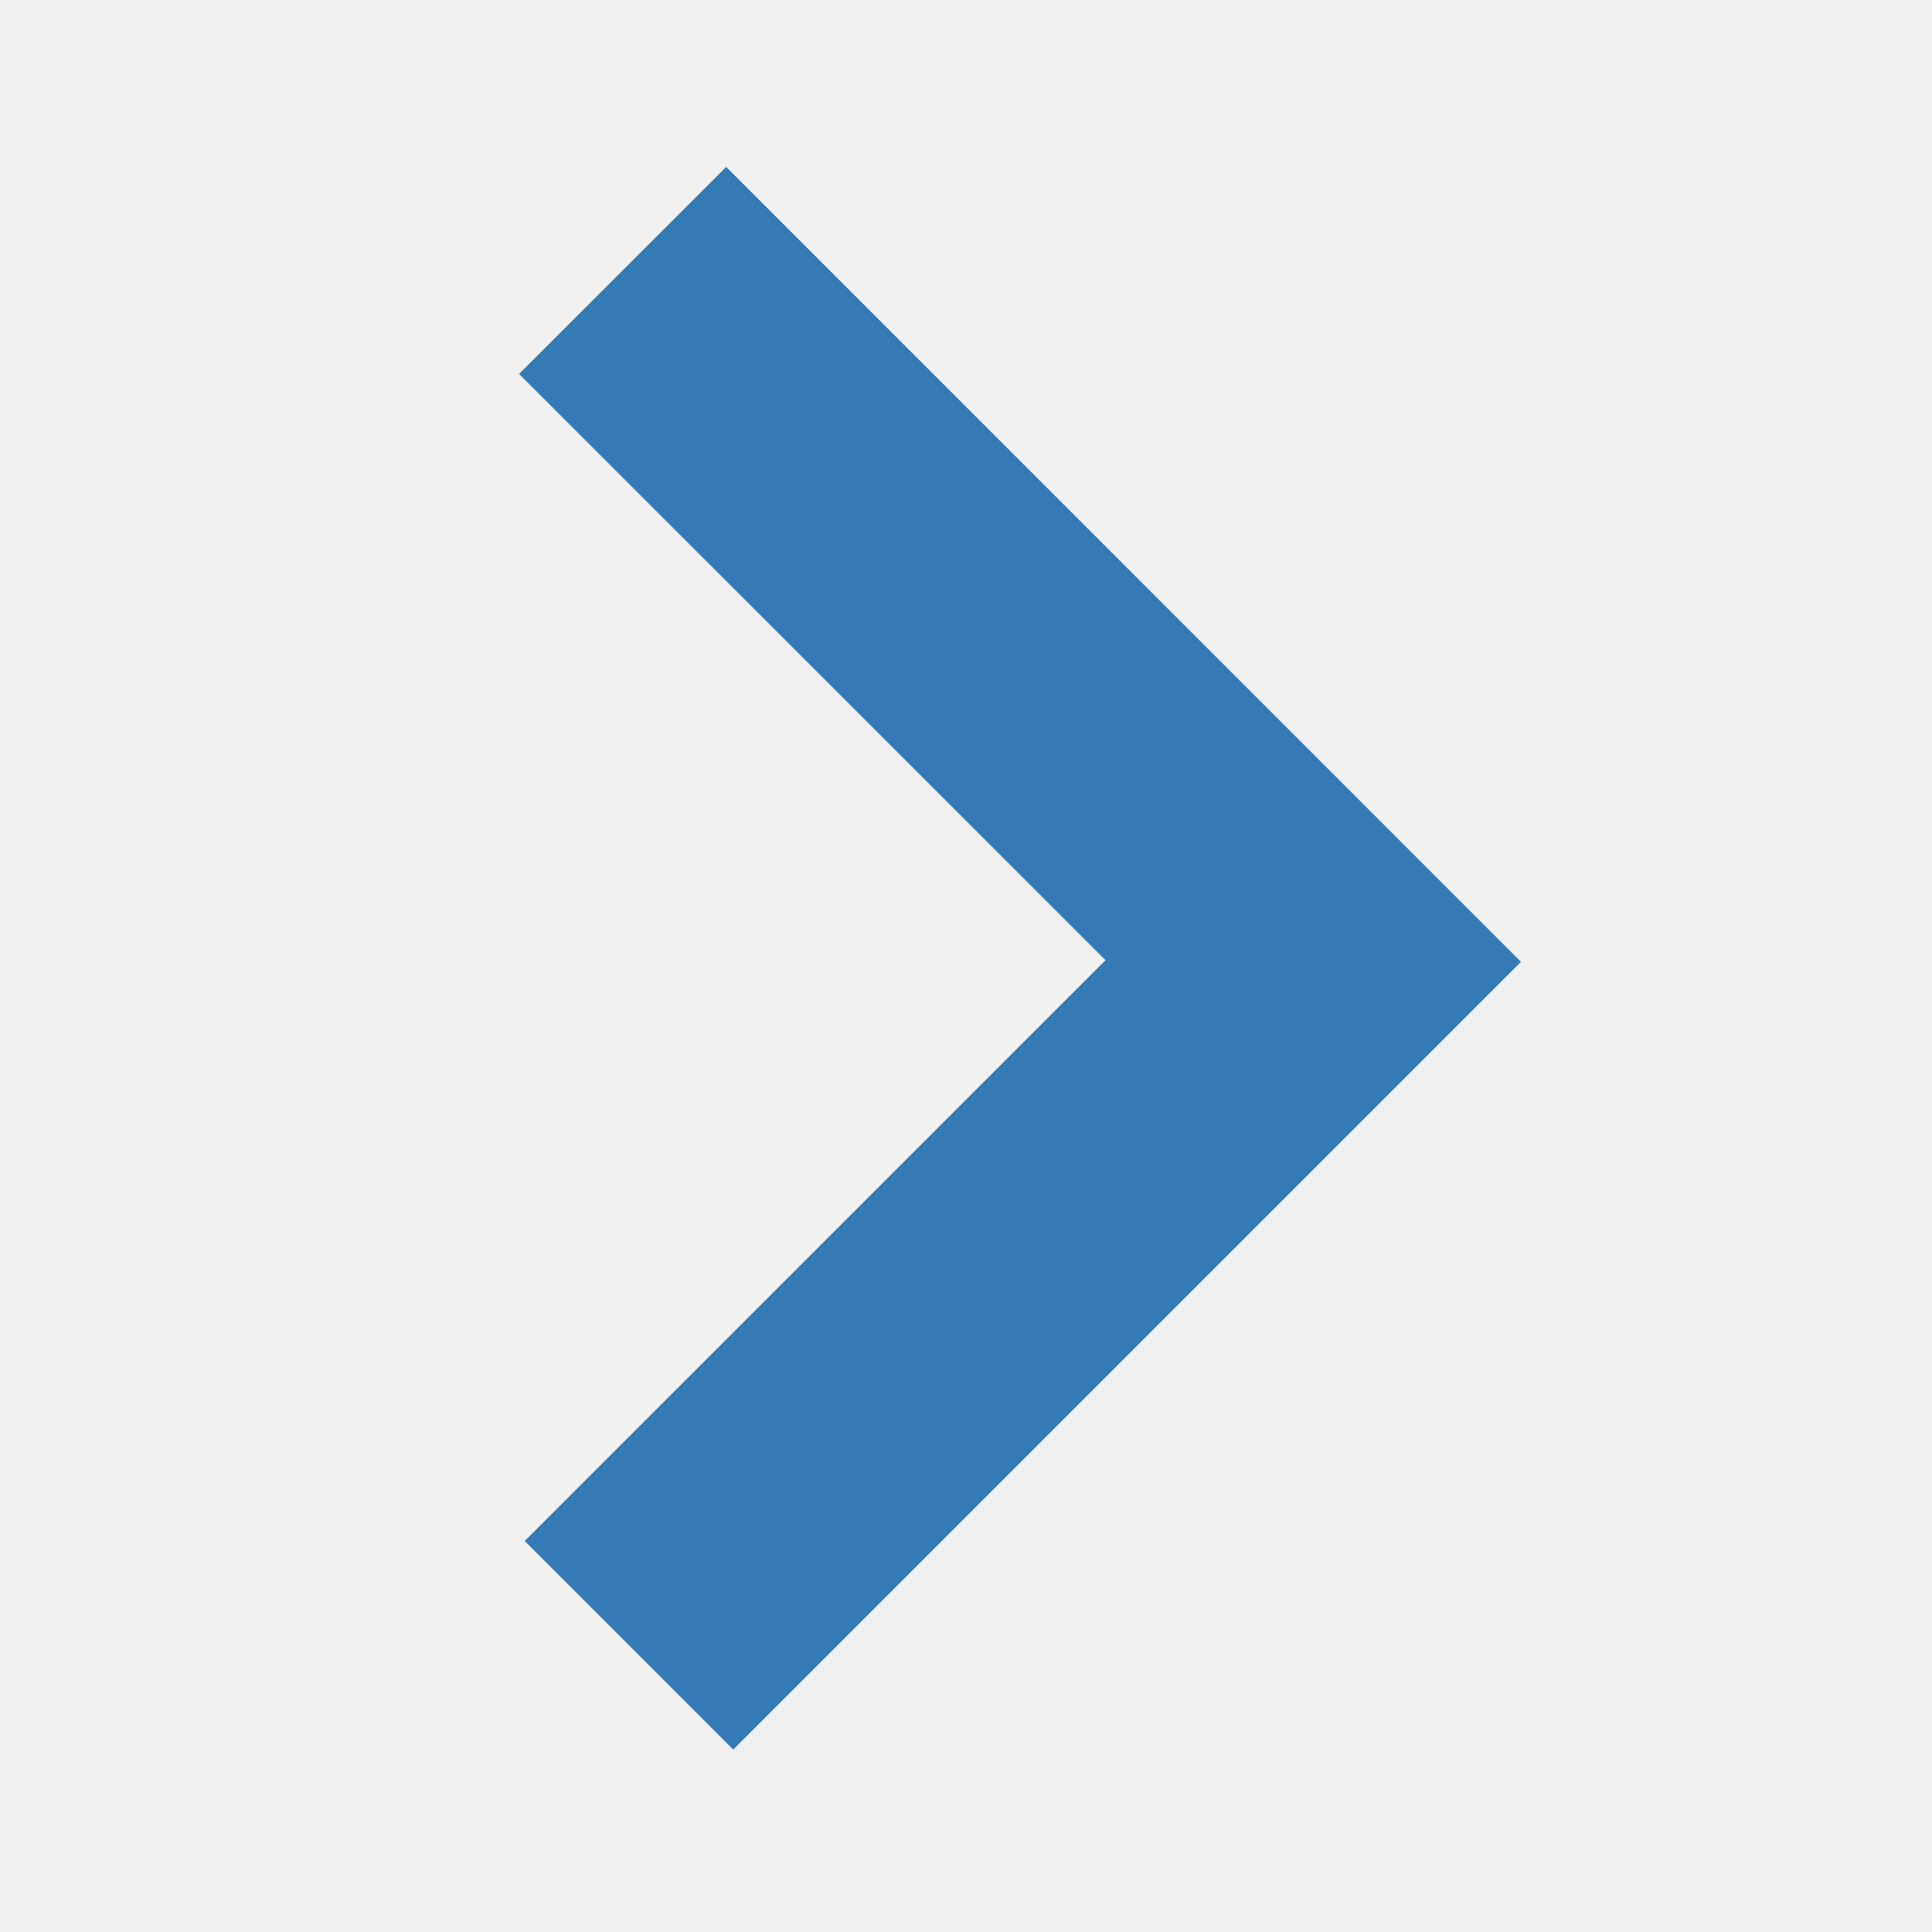
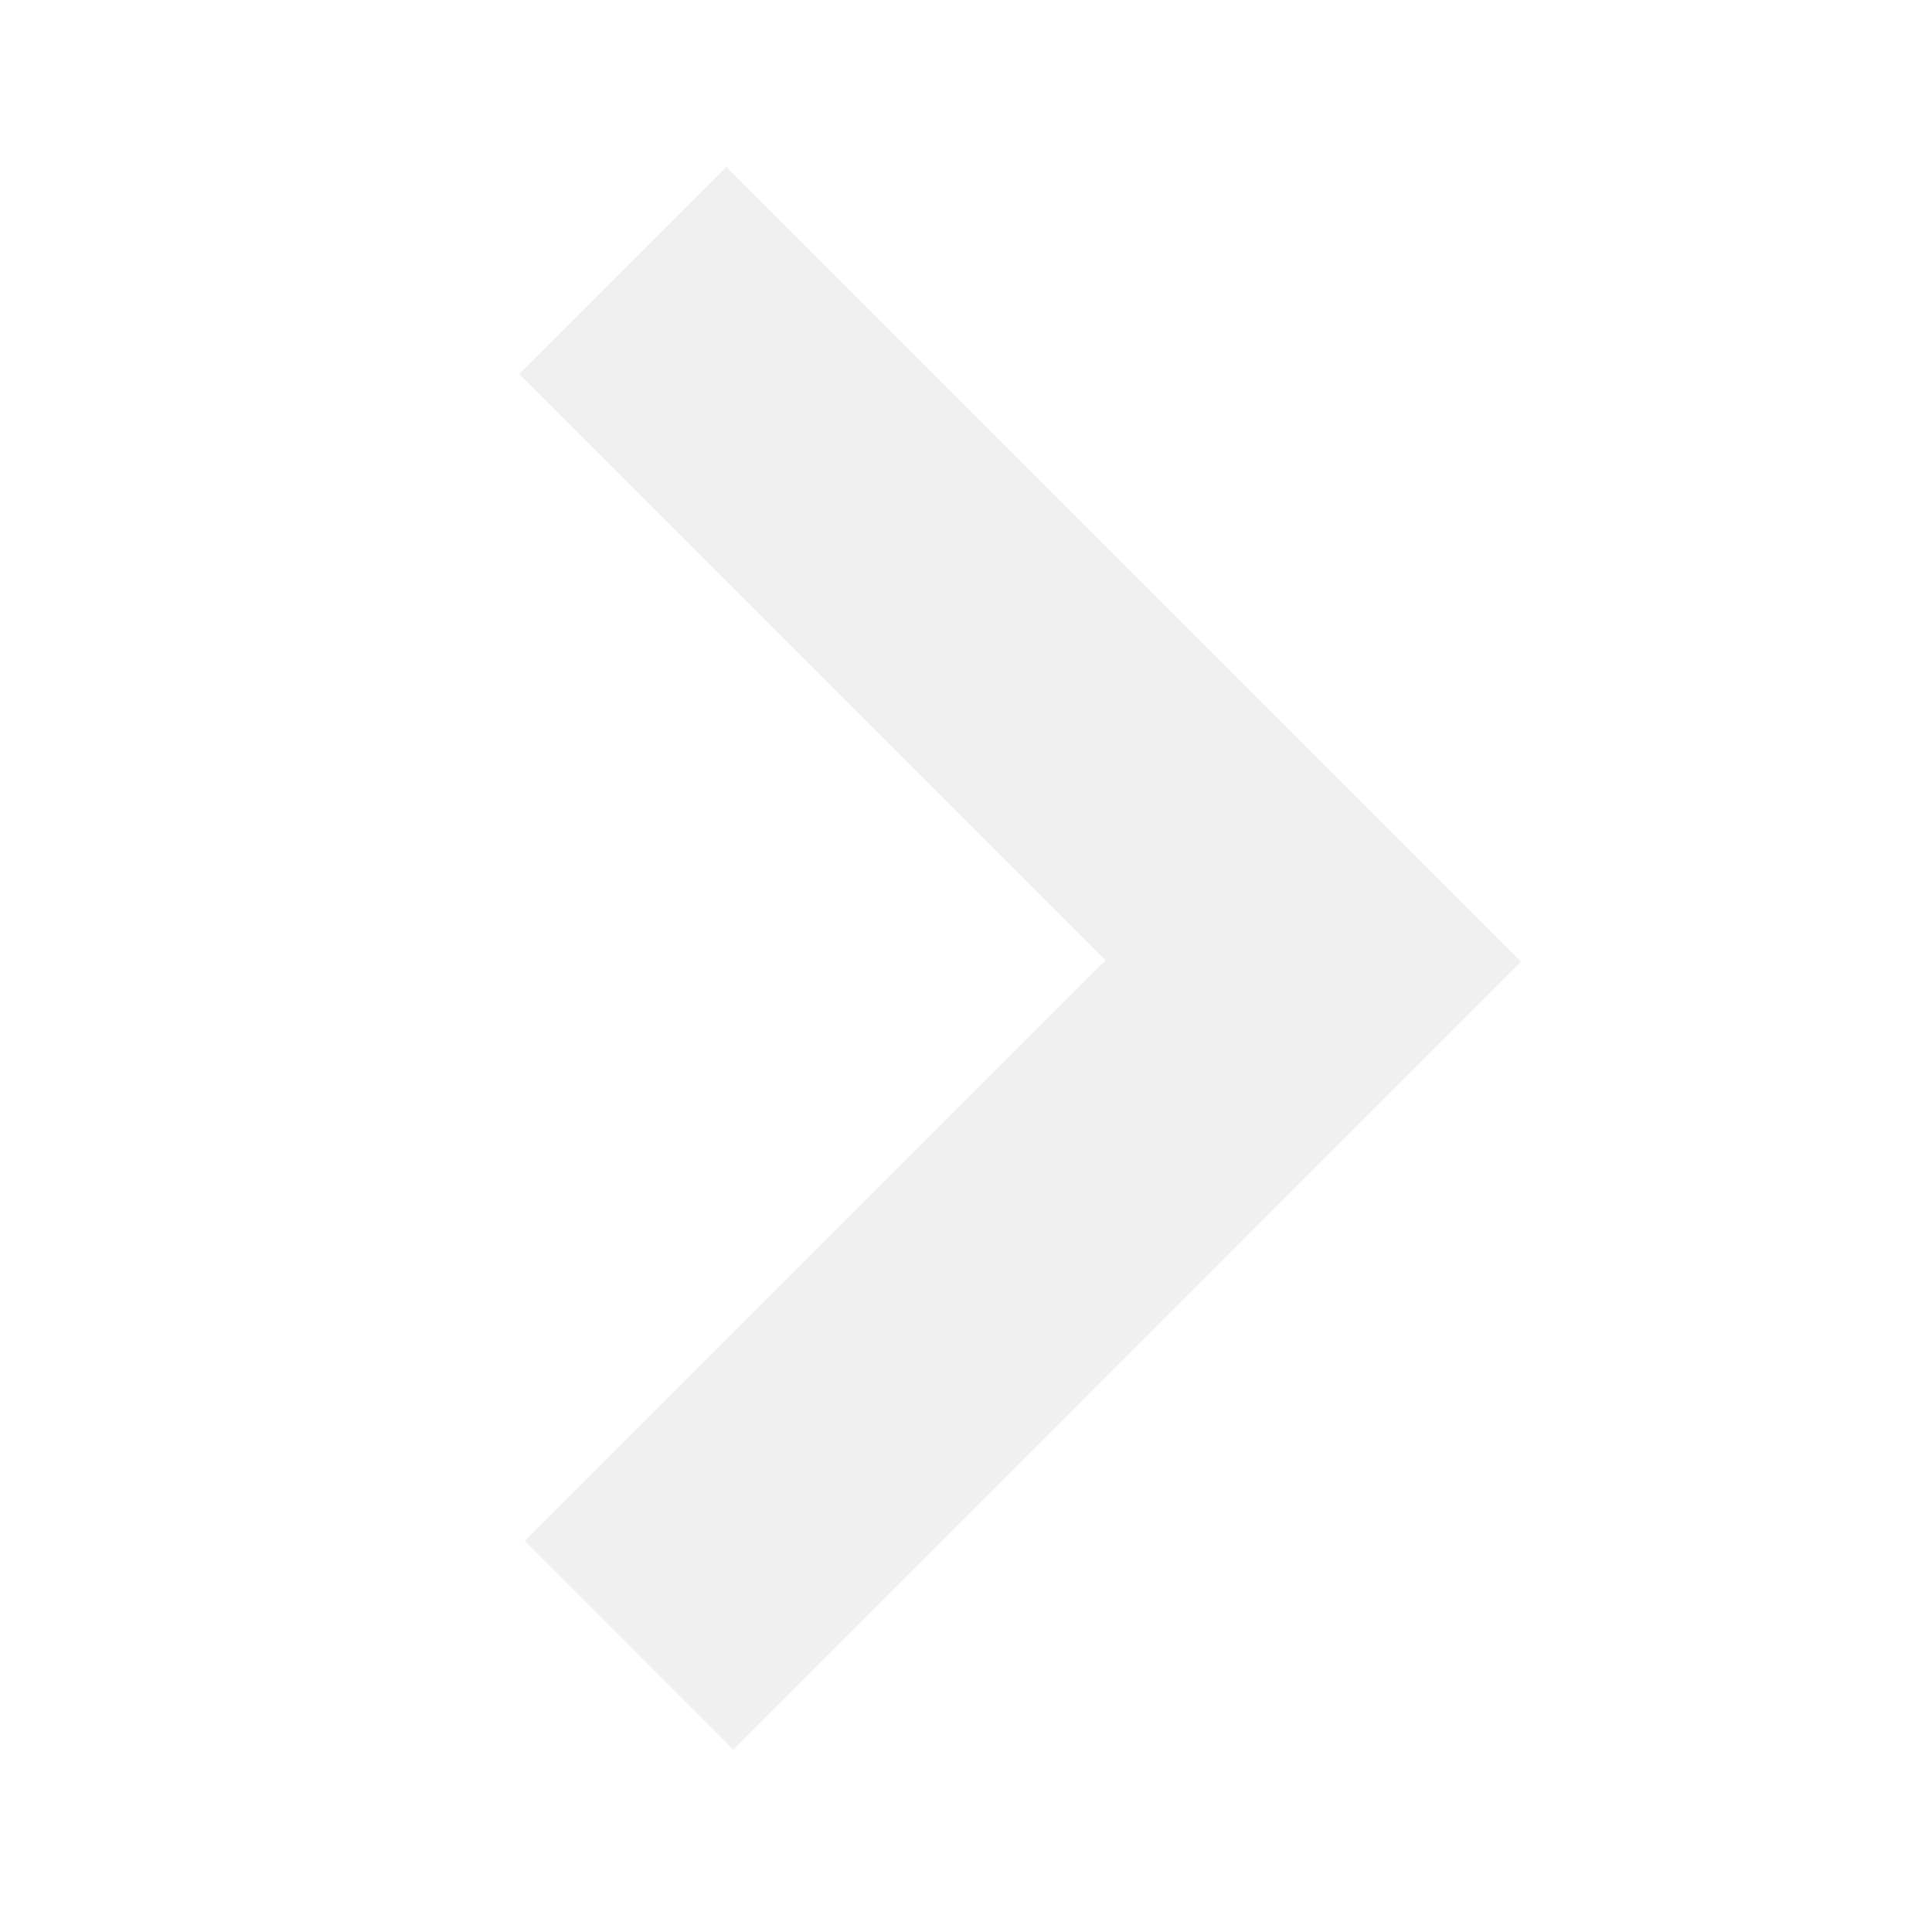
<svg xmlns="http://www.w3.org/2000/svg" width="25" height="25" viewBox="0 0 25 25">
-   <path d="M9.397 2.16l-2.68 2.679 7.588 7.586L6.79 19.94l2.698 2.699 10.193-10.193L9.397 2.16z" fill="#337ab7" />
+   <path d="M-2.543-1.166v28.285h31.992V-1.166H-2.543zM9.397 2.16l10.285 10.285L9.488 22.64l-2.699-2.7 7.516-7.513L6.717 4.84l2.68-2.68z" fill="#fff" />
</svg>
